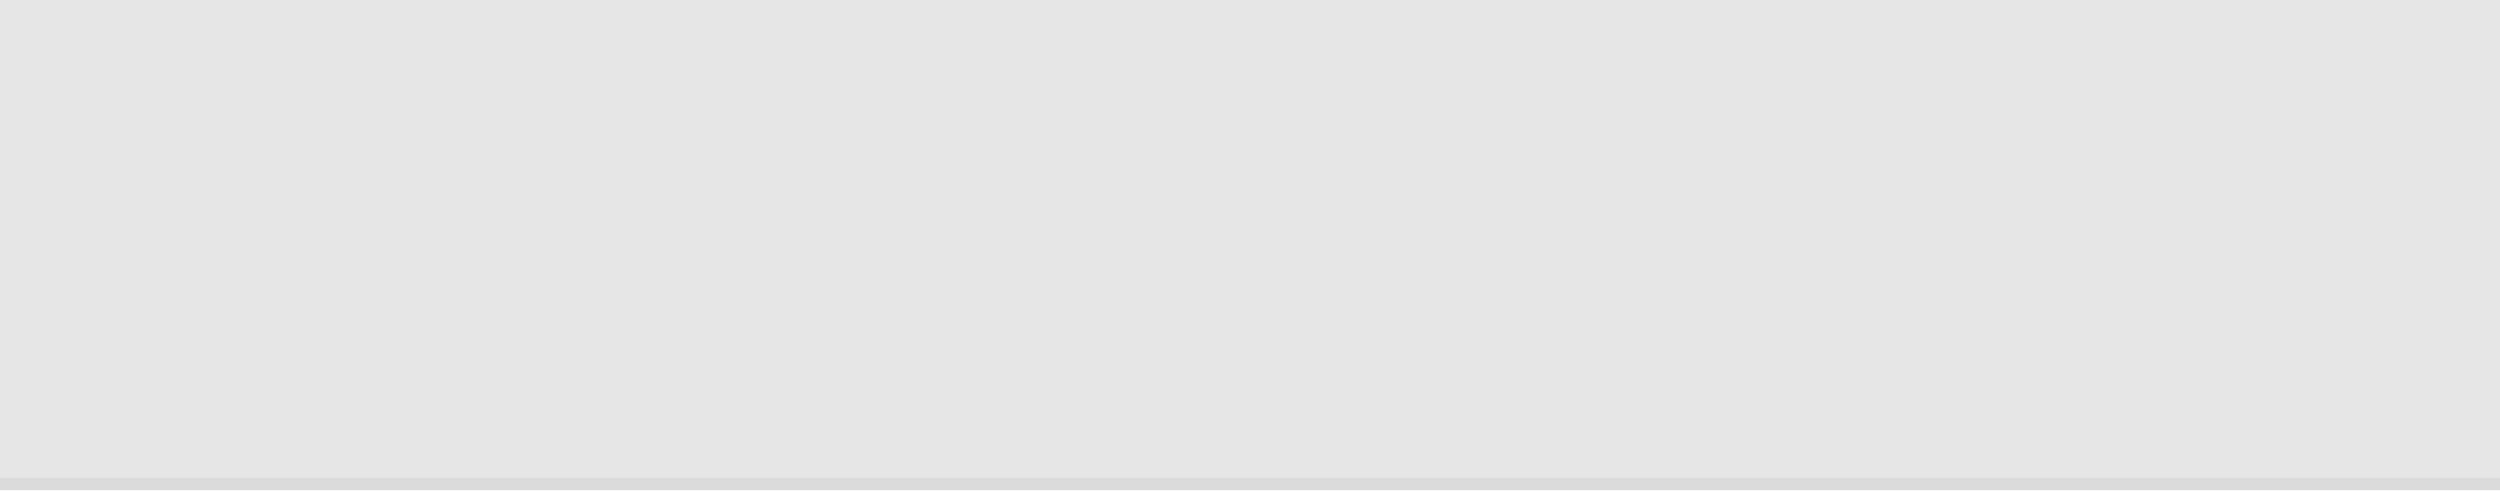
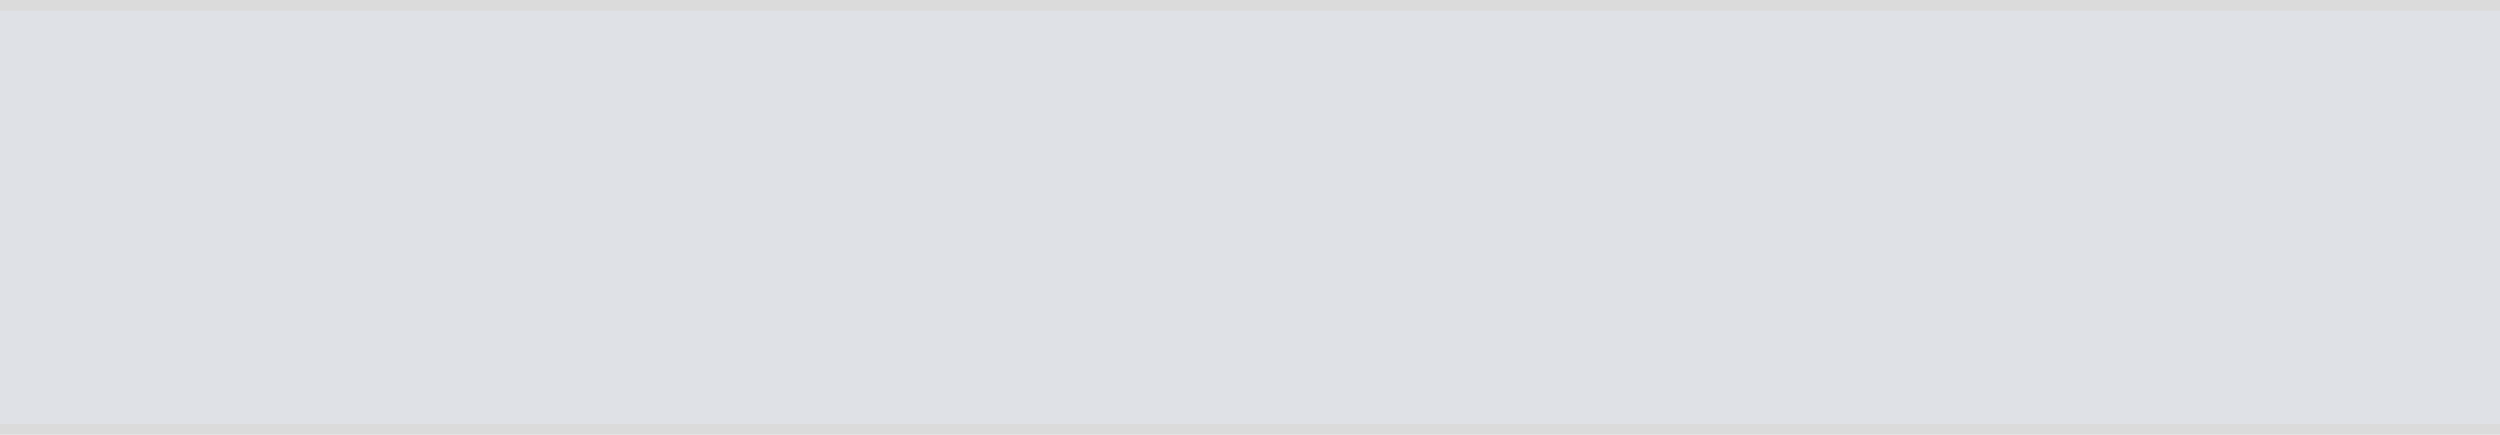
- <svg xmlns="http://www.w3.org/2000/svg" version="1.1" width="204px" height="40px">
-   <g transform="matrix(1 0 0 1 -1211 -322 )">
-     <path d="M 1211 322  L 1415 322  L 1415 361  L 1211 361  L 1211 322  Z " fill-rule="nonzero" fill="#000000" stroke="none" fill-opacity="0.098" />
-     <path d="M 1415 361.5  L 1211 361.5  " stroke-width="1" stroke="#999999" fill="none" stroke-opacity="0.349" />
+ <svg xmlns="http://www.w3.org/2000/svg" version="1.1" width="230px" height="40px">
+   <g transform="matrix(1 0 0 1 -321 -242 )">
+     <path d="M 321 243  L 551 243  L 551 281  L 321 281  L 321 243  Z " fill-rule="nonzero" fill="#dfe1e6" stroke="none" />
+     <path d="M 321 242.5  L 551 242.5  M 551 281.5  L 321 281.5  " stroke-width="1" stroke="#999999" fill="none" stroke-opacity="0.349" />
  </g>
</svg>
